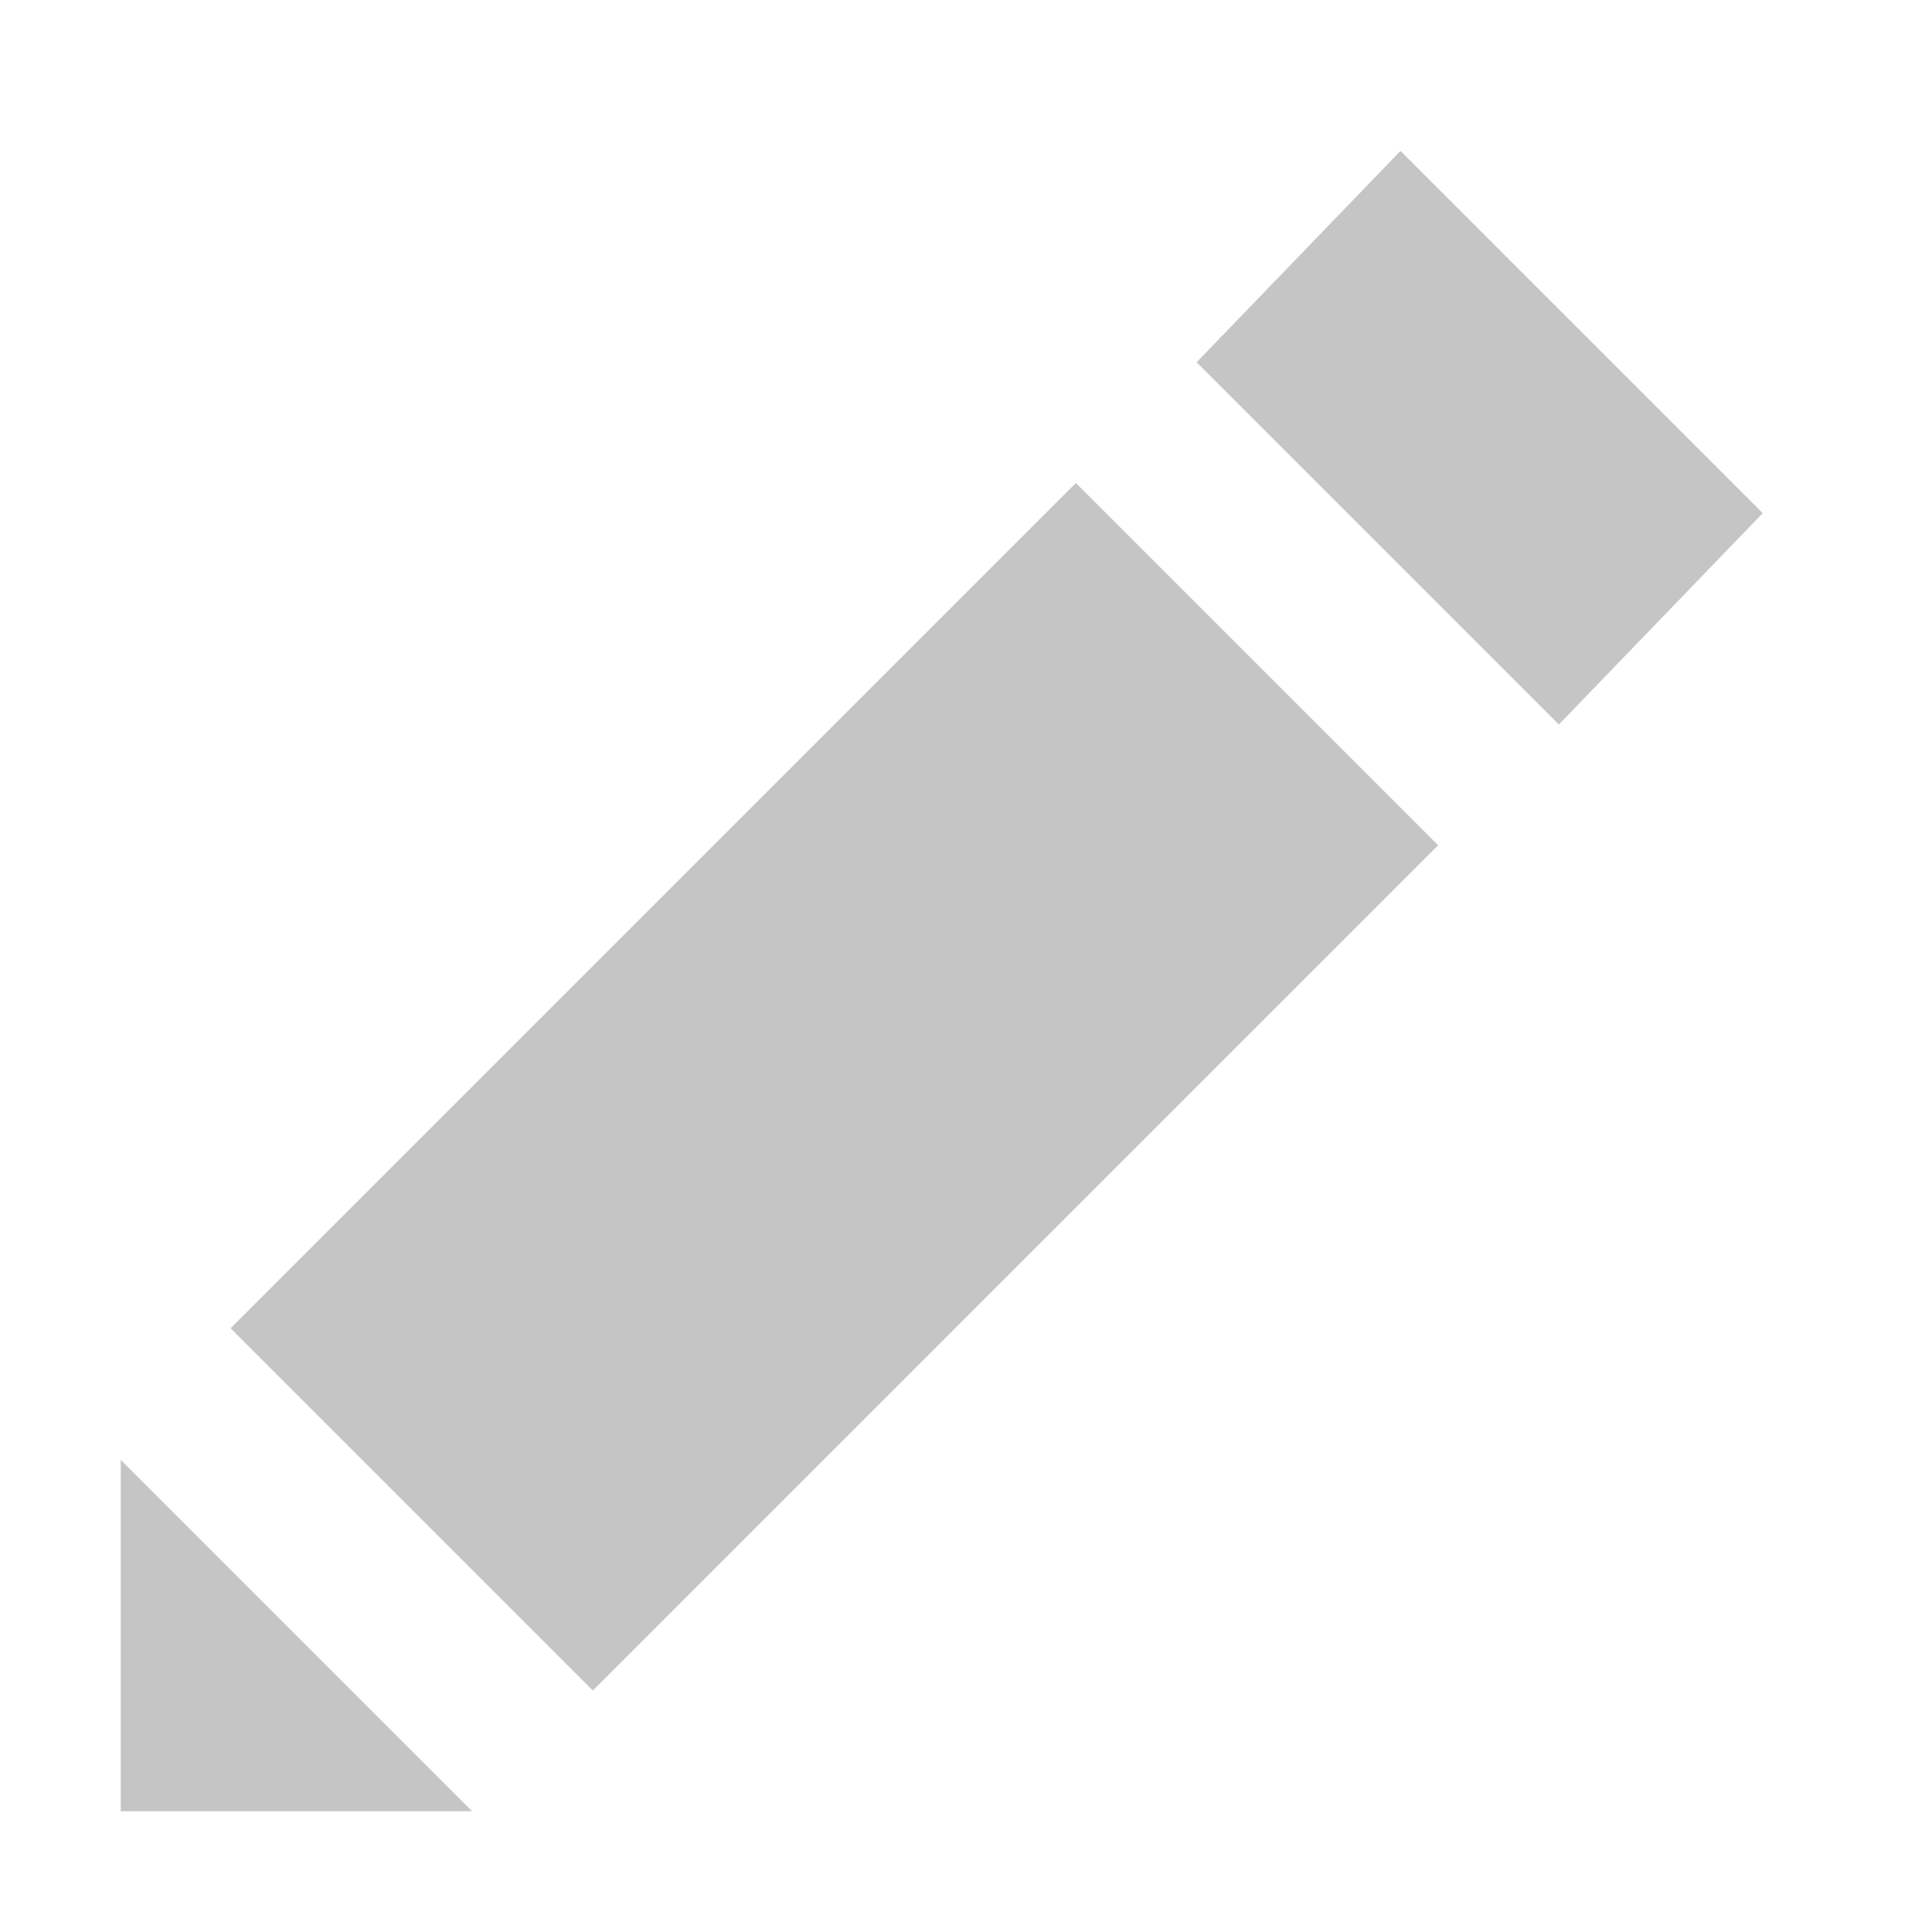
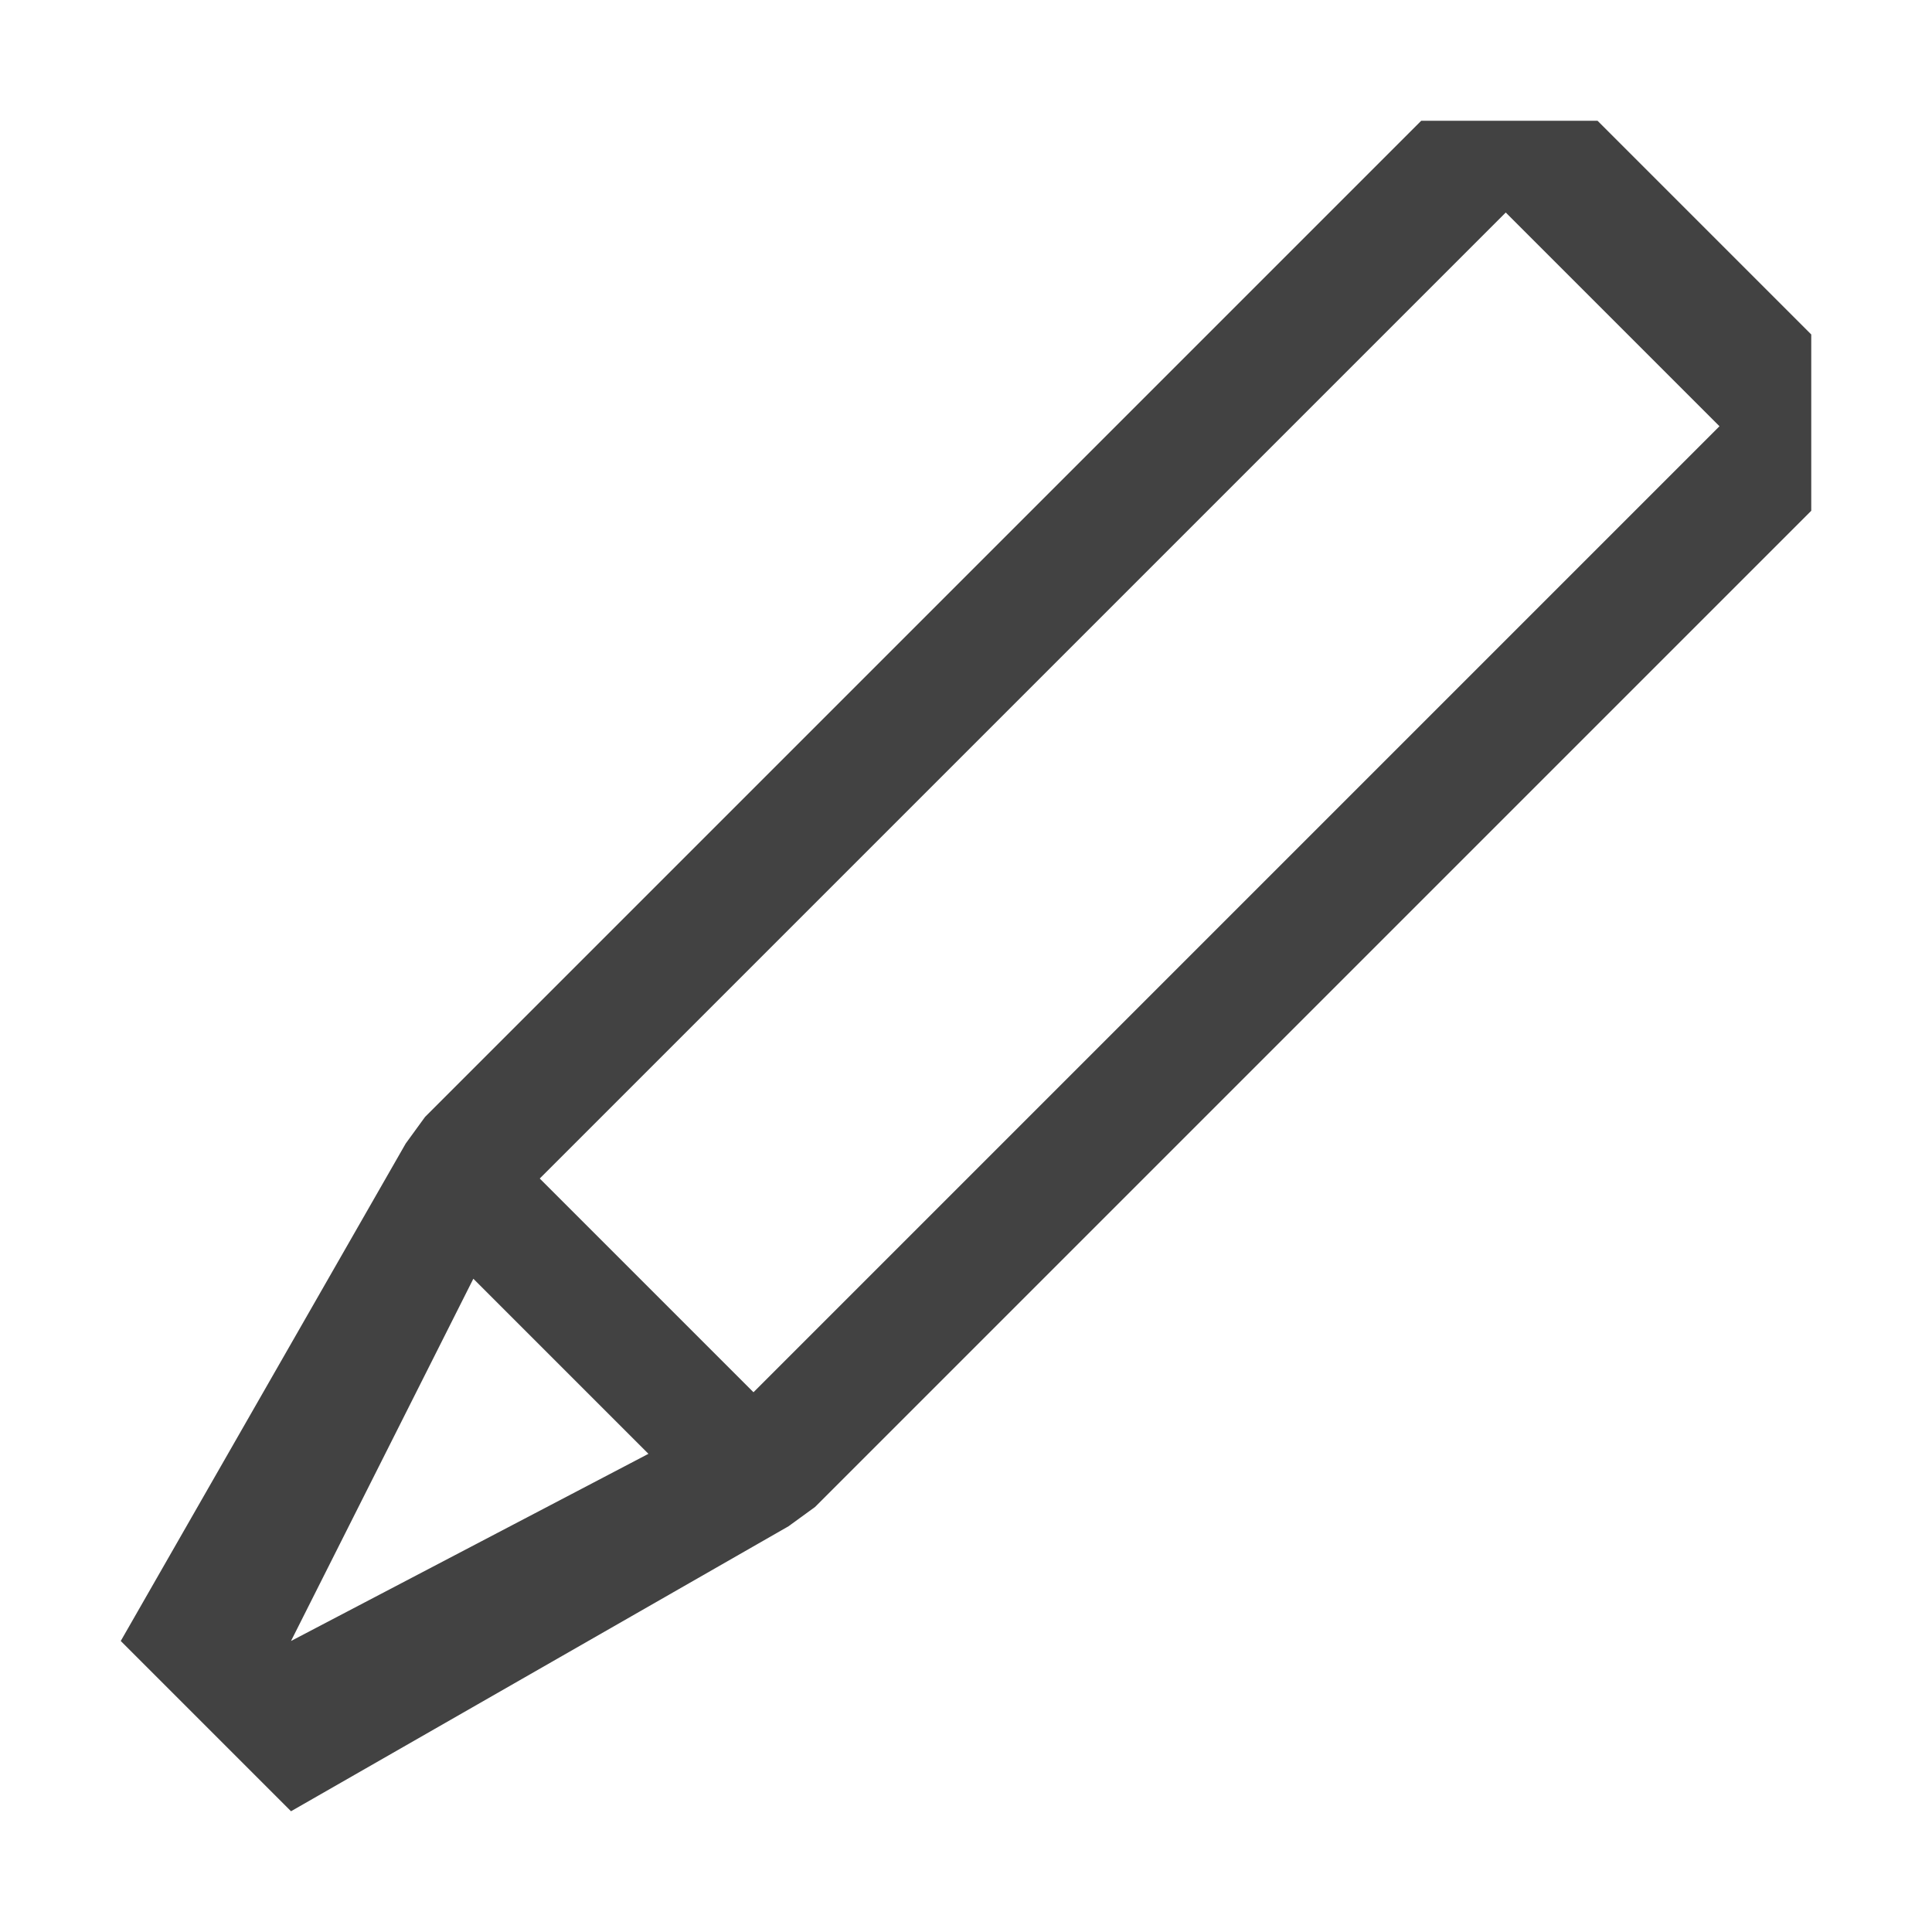
- <svg xmlns="http://www.w3.org/2000/svg" width="16" height="16">
-   <style type="text/css">.icon-canvas-transparent{opacity:0;fill:#2d2d30;} .icon-vs-out{fill:#2d2d30;} .icon-vs-bg{fill:#c5c5c5;}</style>
-   <path class="icon-canvas-transparent" d="M16 16h-16v-16h16v16z" id="canvas" />
-   <path class="icon-vs-out" d="M16 4.28l-11.673 11.72h-4.327v-4.406l11.477-11.594h.308l4.215 4.237v.043z" id="outline" style="display: none;" />
-   <path class="icon-vs-bg" d="M14.598 4.25l-1.688 1.75-3-3 1.688-1.75 3 3zm-5.688-.25l-7 7 3 3 7-7-3-3zm-7.91 8.09v2.91h2.91l-2.91-2.91z" id="iconBg" />
+ <svg xmlns="http://www.w3.org/2000/svg" width="16" height="16" viewBox="0 0 16 16" fill="none">
+   <path d="M13.23 1H11.77L3.52 9.25L3.36 9.47L1 13.59L2.41 15L6.53 12.64L6.75 12.48L15 4.23V2.77L13.23 1ZM2.41 13.59L3.92 10.59L5.37 12.04L2.41 13.59ZM6.24 11.53L4.47 9.76L12.47 1.76L14.24 3.53L6.24 11.53Z" fill="#424242" />
</svg>
